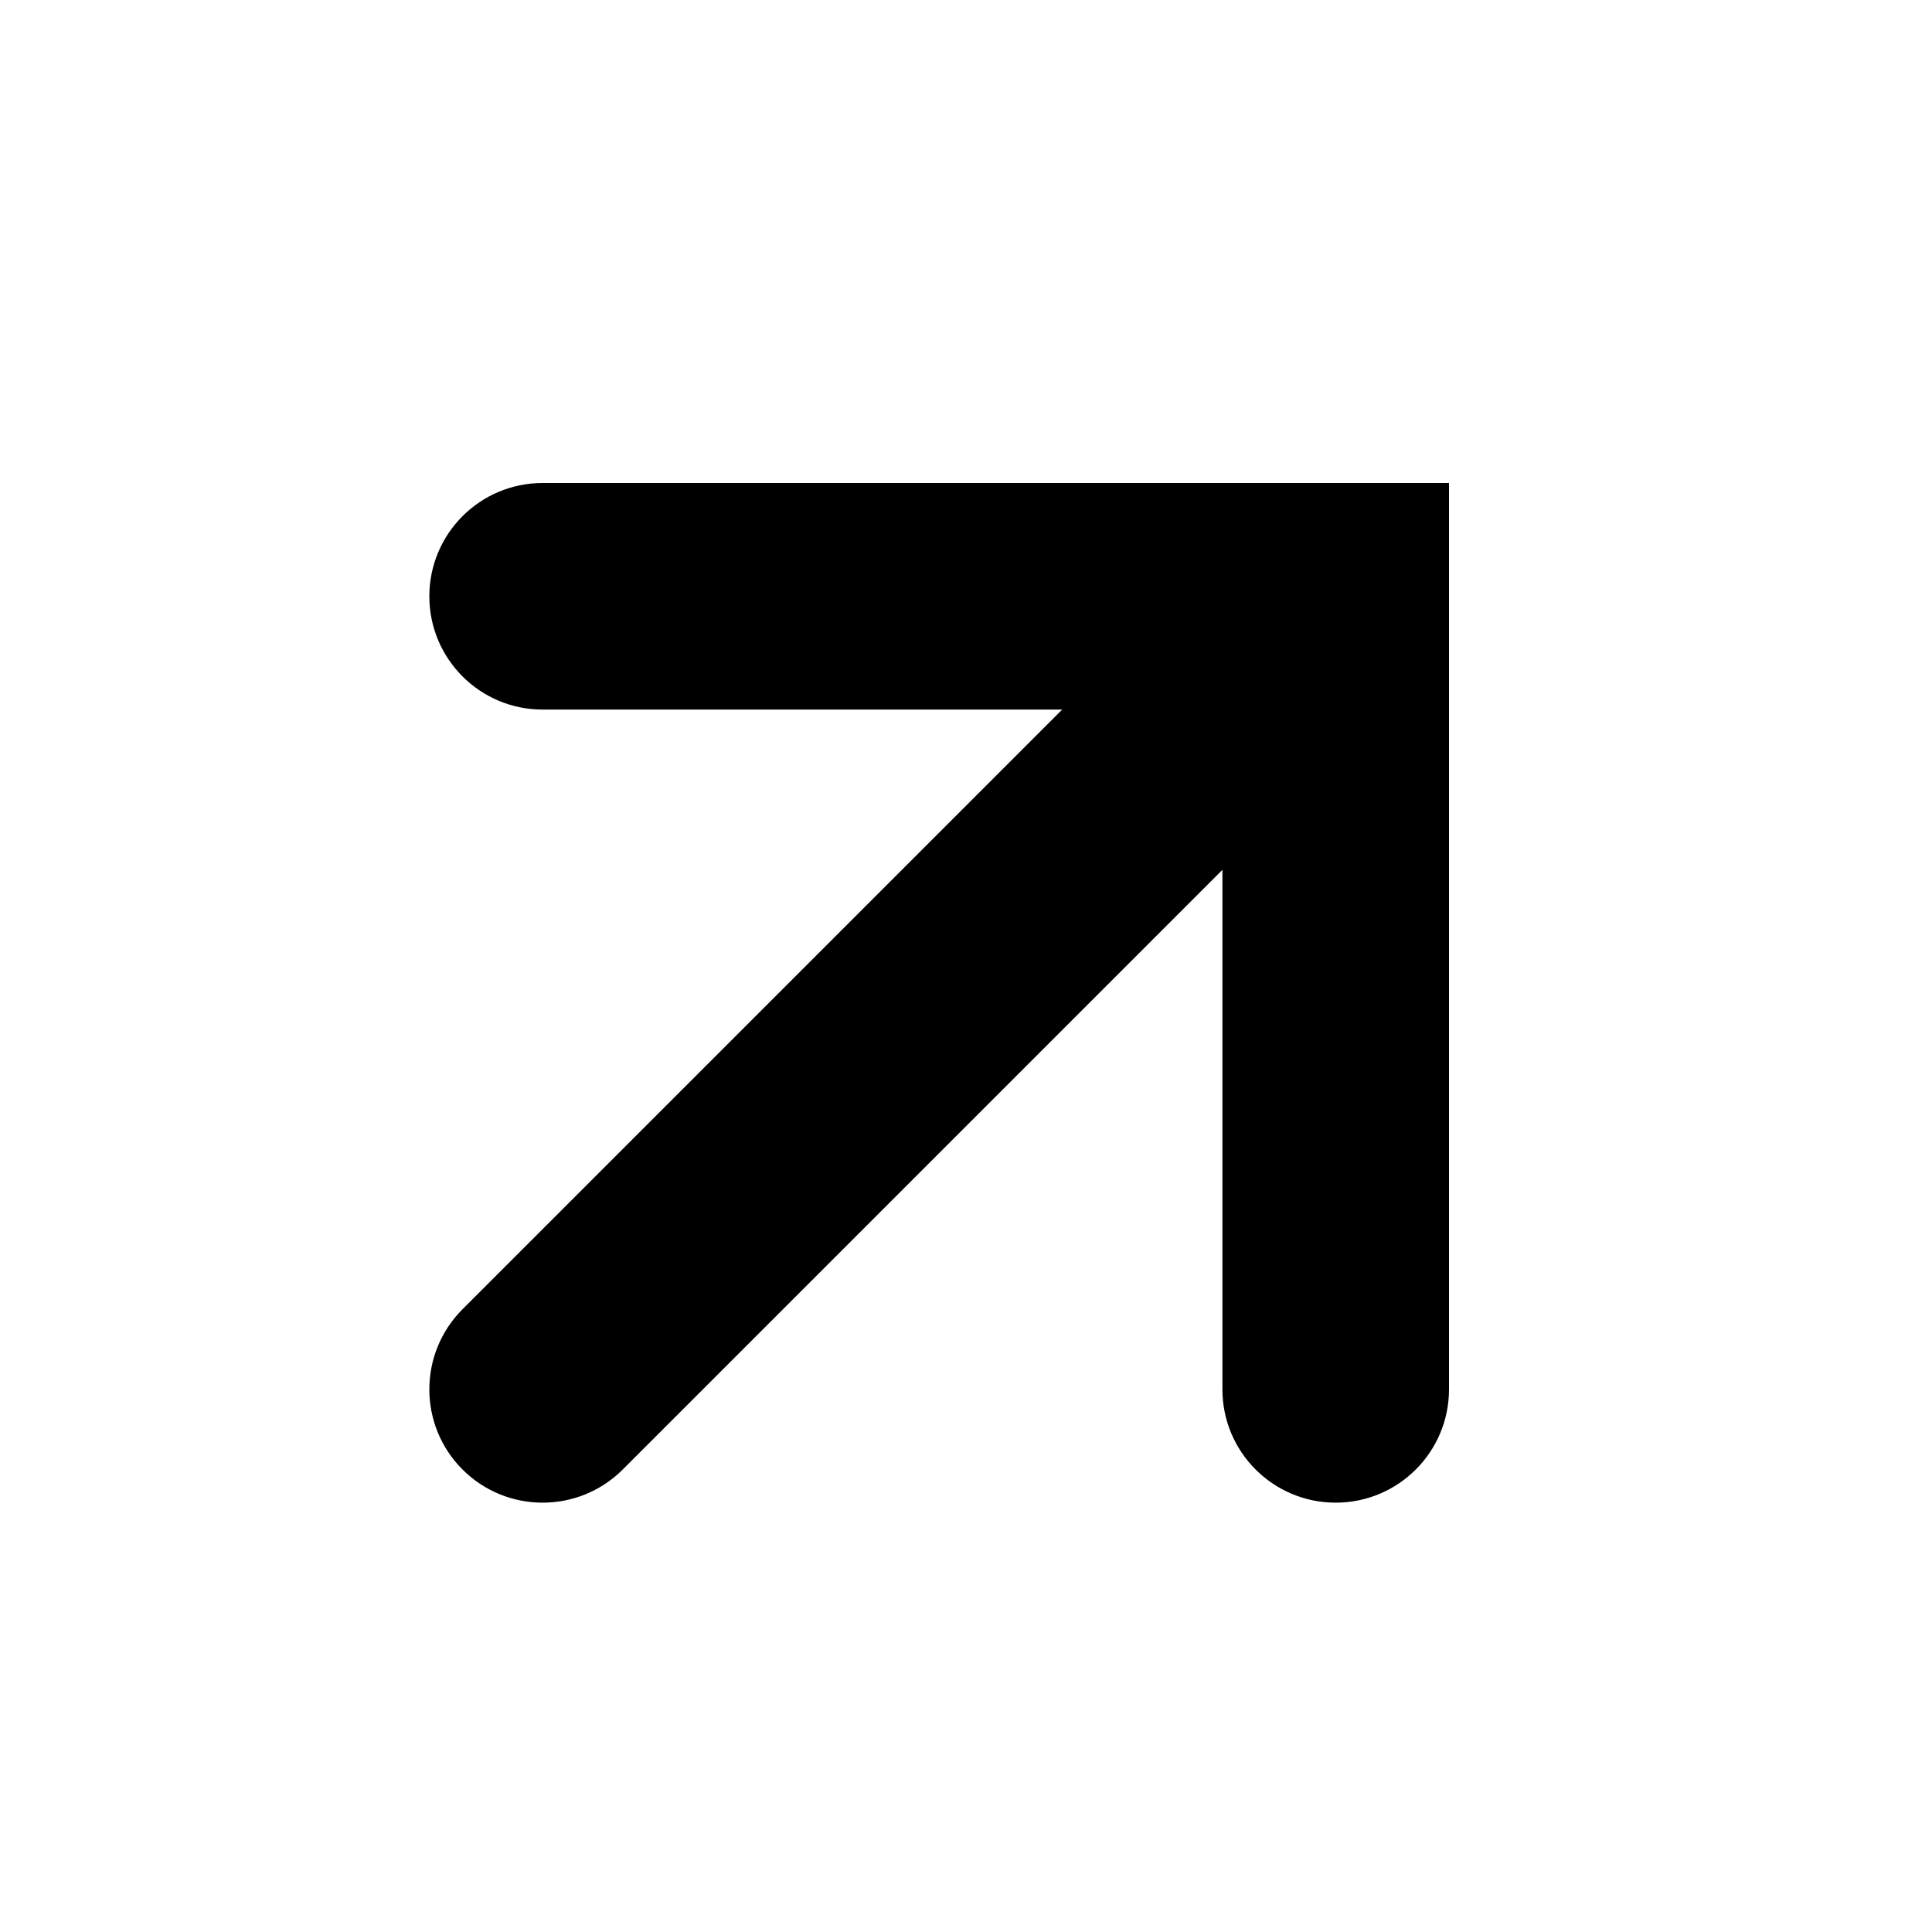
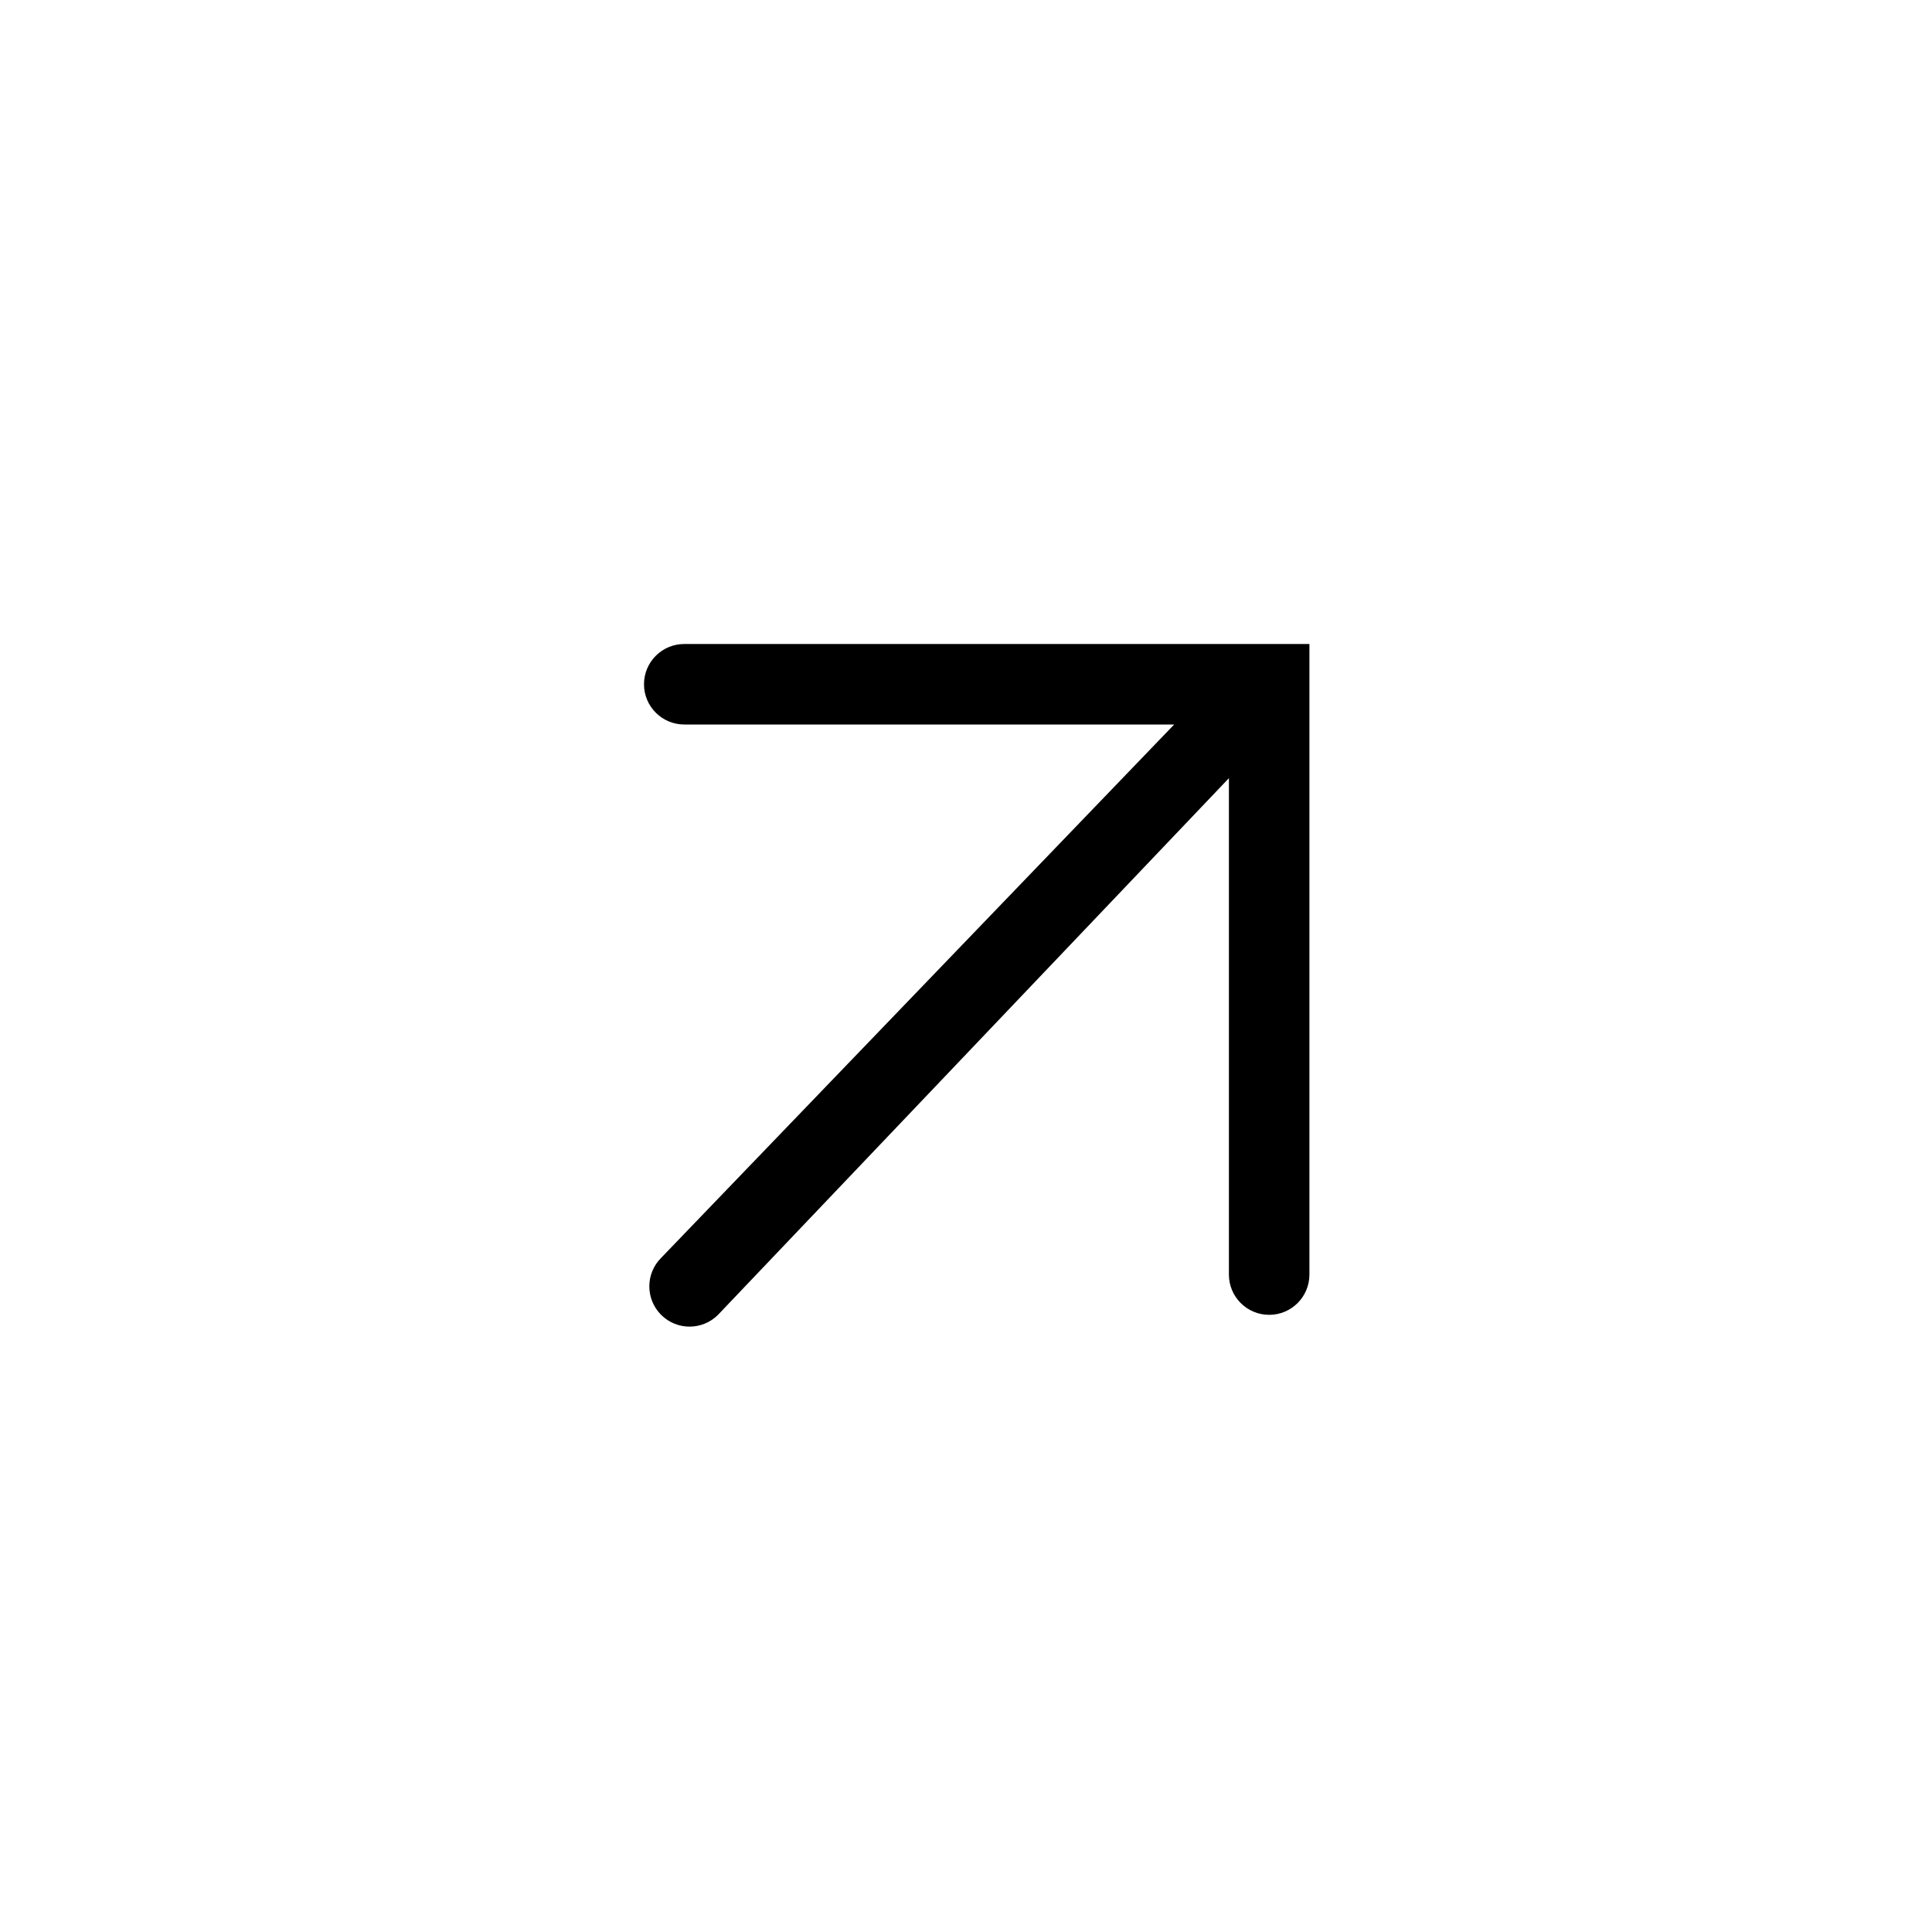
<svg xmlns="http://www.w3.org/2000/svg" focusable="false" width="36" height="36" viewBox="0 0 36 36" fill="currentColor">
-   <path fill-rule="evenodd" clip-rule="evenodd" d="M10.111 13.222C8.945 13.222 8 12.277 8 11.111C8 9.945 8.945 9 10.111 9H27V25.889C27 27.055 26.055 28 24.889 28C23.723 28 22.778 27.055 22.778 25.889V16.208L11.604 27.382C10.78 28.206 9.443 28.206 8.618 27.382C7.794 26.557 7.794 25.221 8.618 24.396L19.792 13.222H10.111Z" />
+   <path d="M12.75 13.5C12.336 13.5 12 13.164 12 12.75C12 12.336 12.336 12 12.75 12H24.399L24.399 23.75C24.399 24.164 24.064 24.5 23.649 24.5C23.235 24.5 22.899 24.164 22.899 23.75L22.899 14.5L13.379 24.5C13.086 24.793 12.611 24.793 12.319 24.5C12.026 24.207 12.026 23.732 12.319 23.439L21.879 13.5L12.75 13.5Z" />
</svg>
